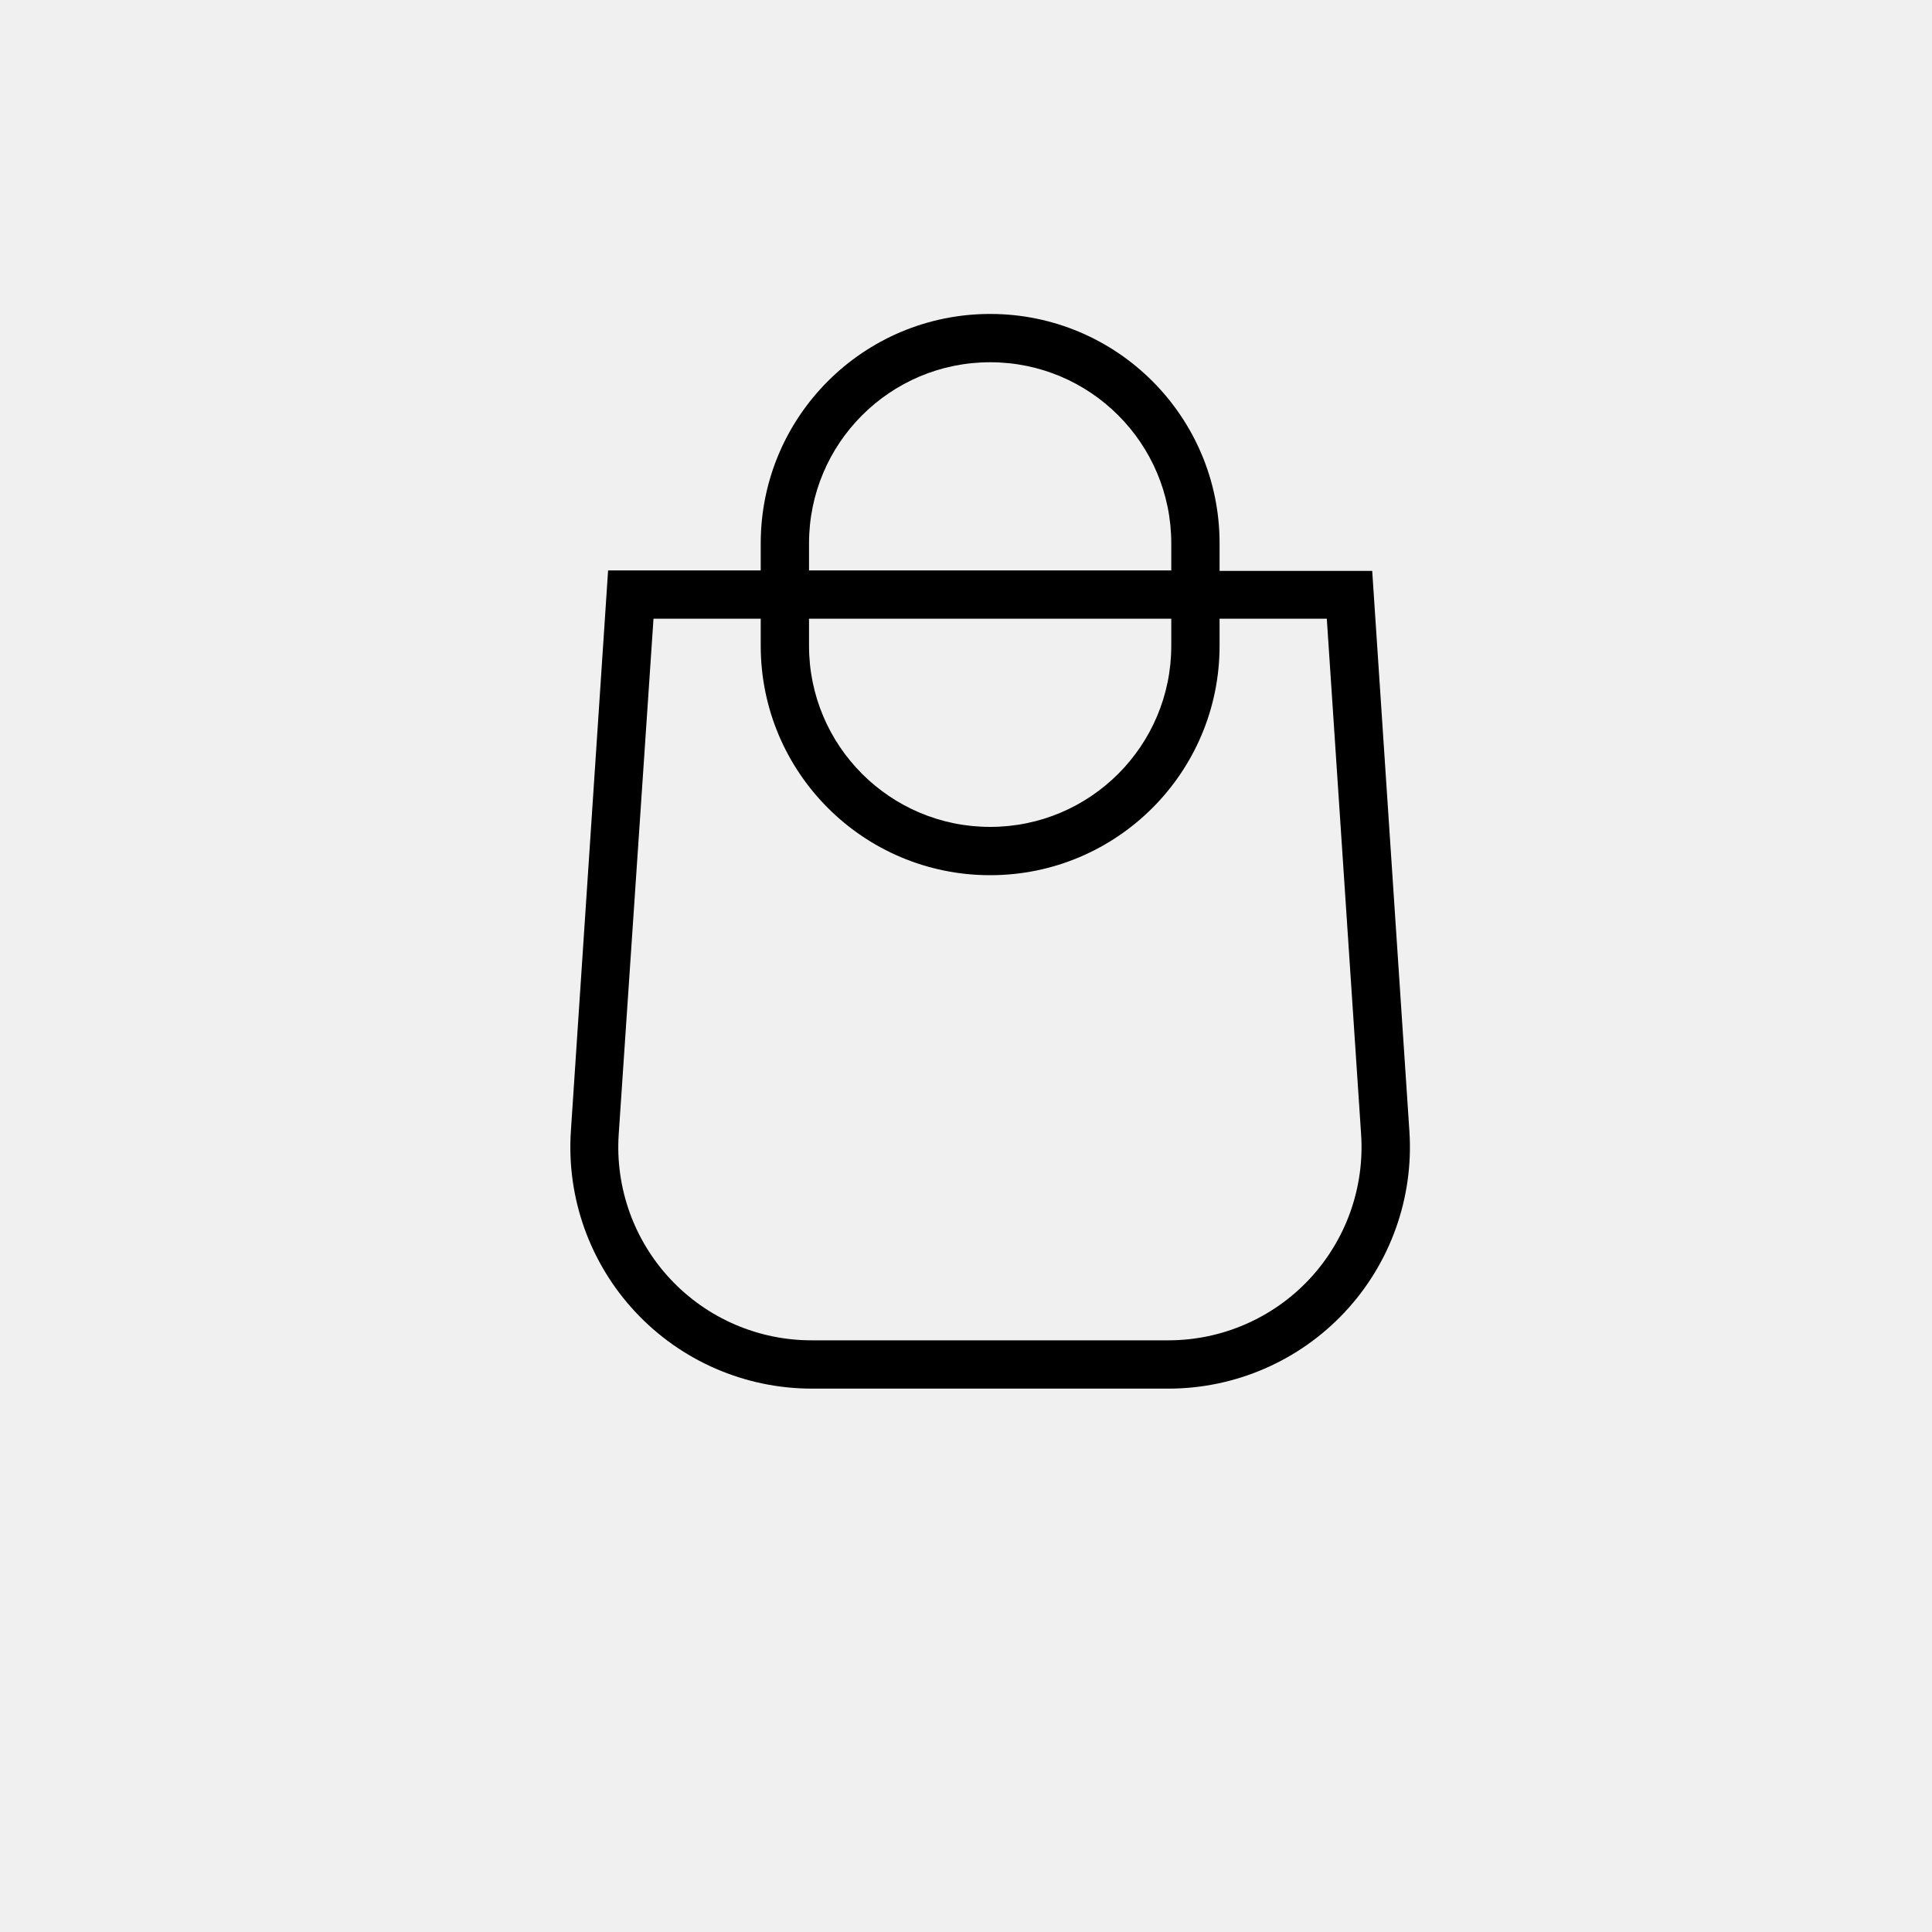
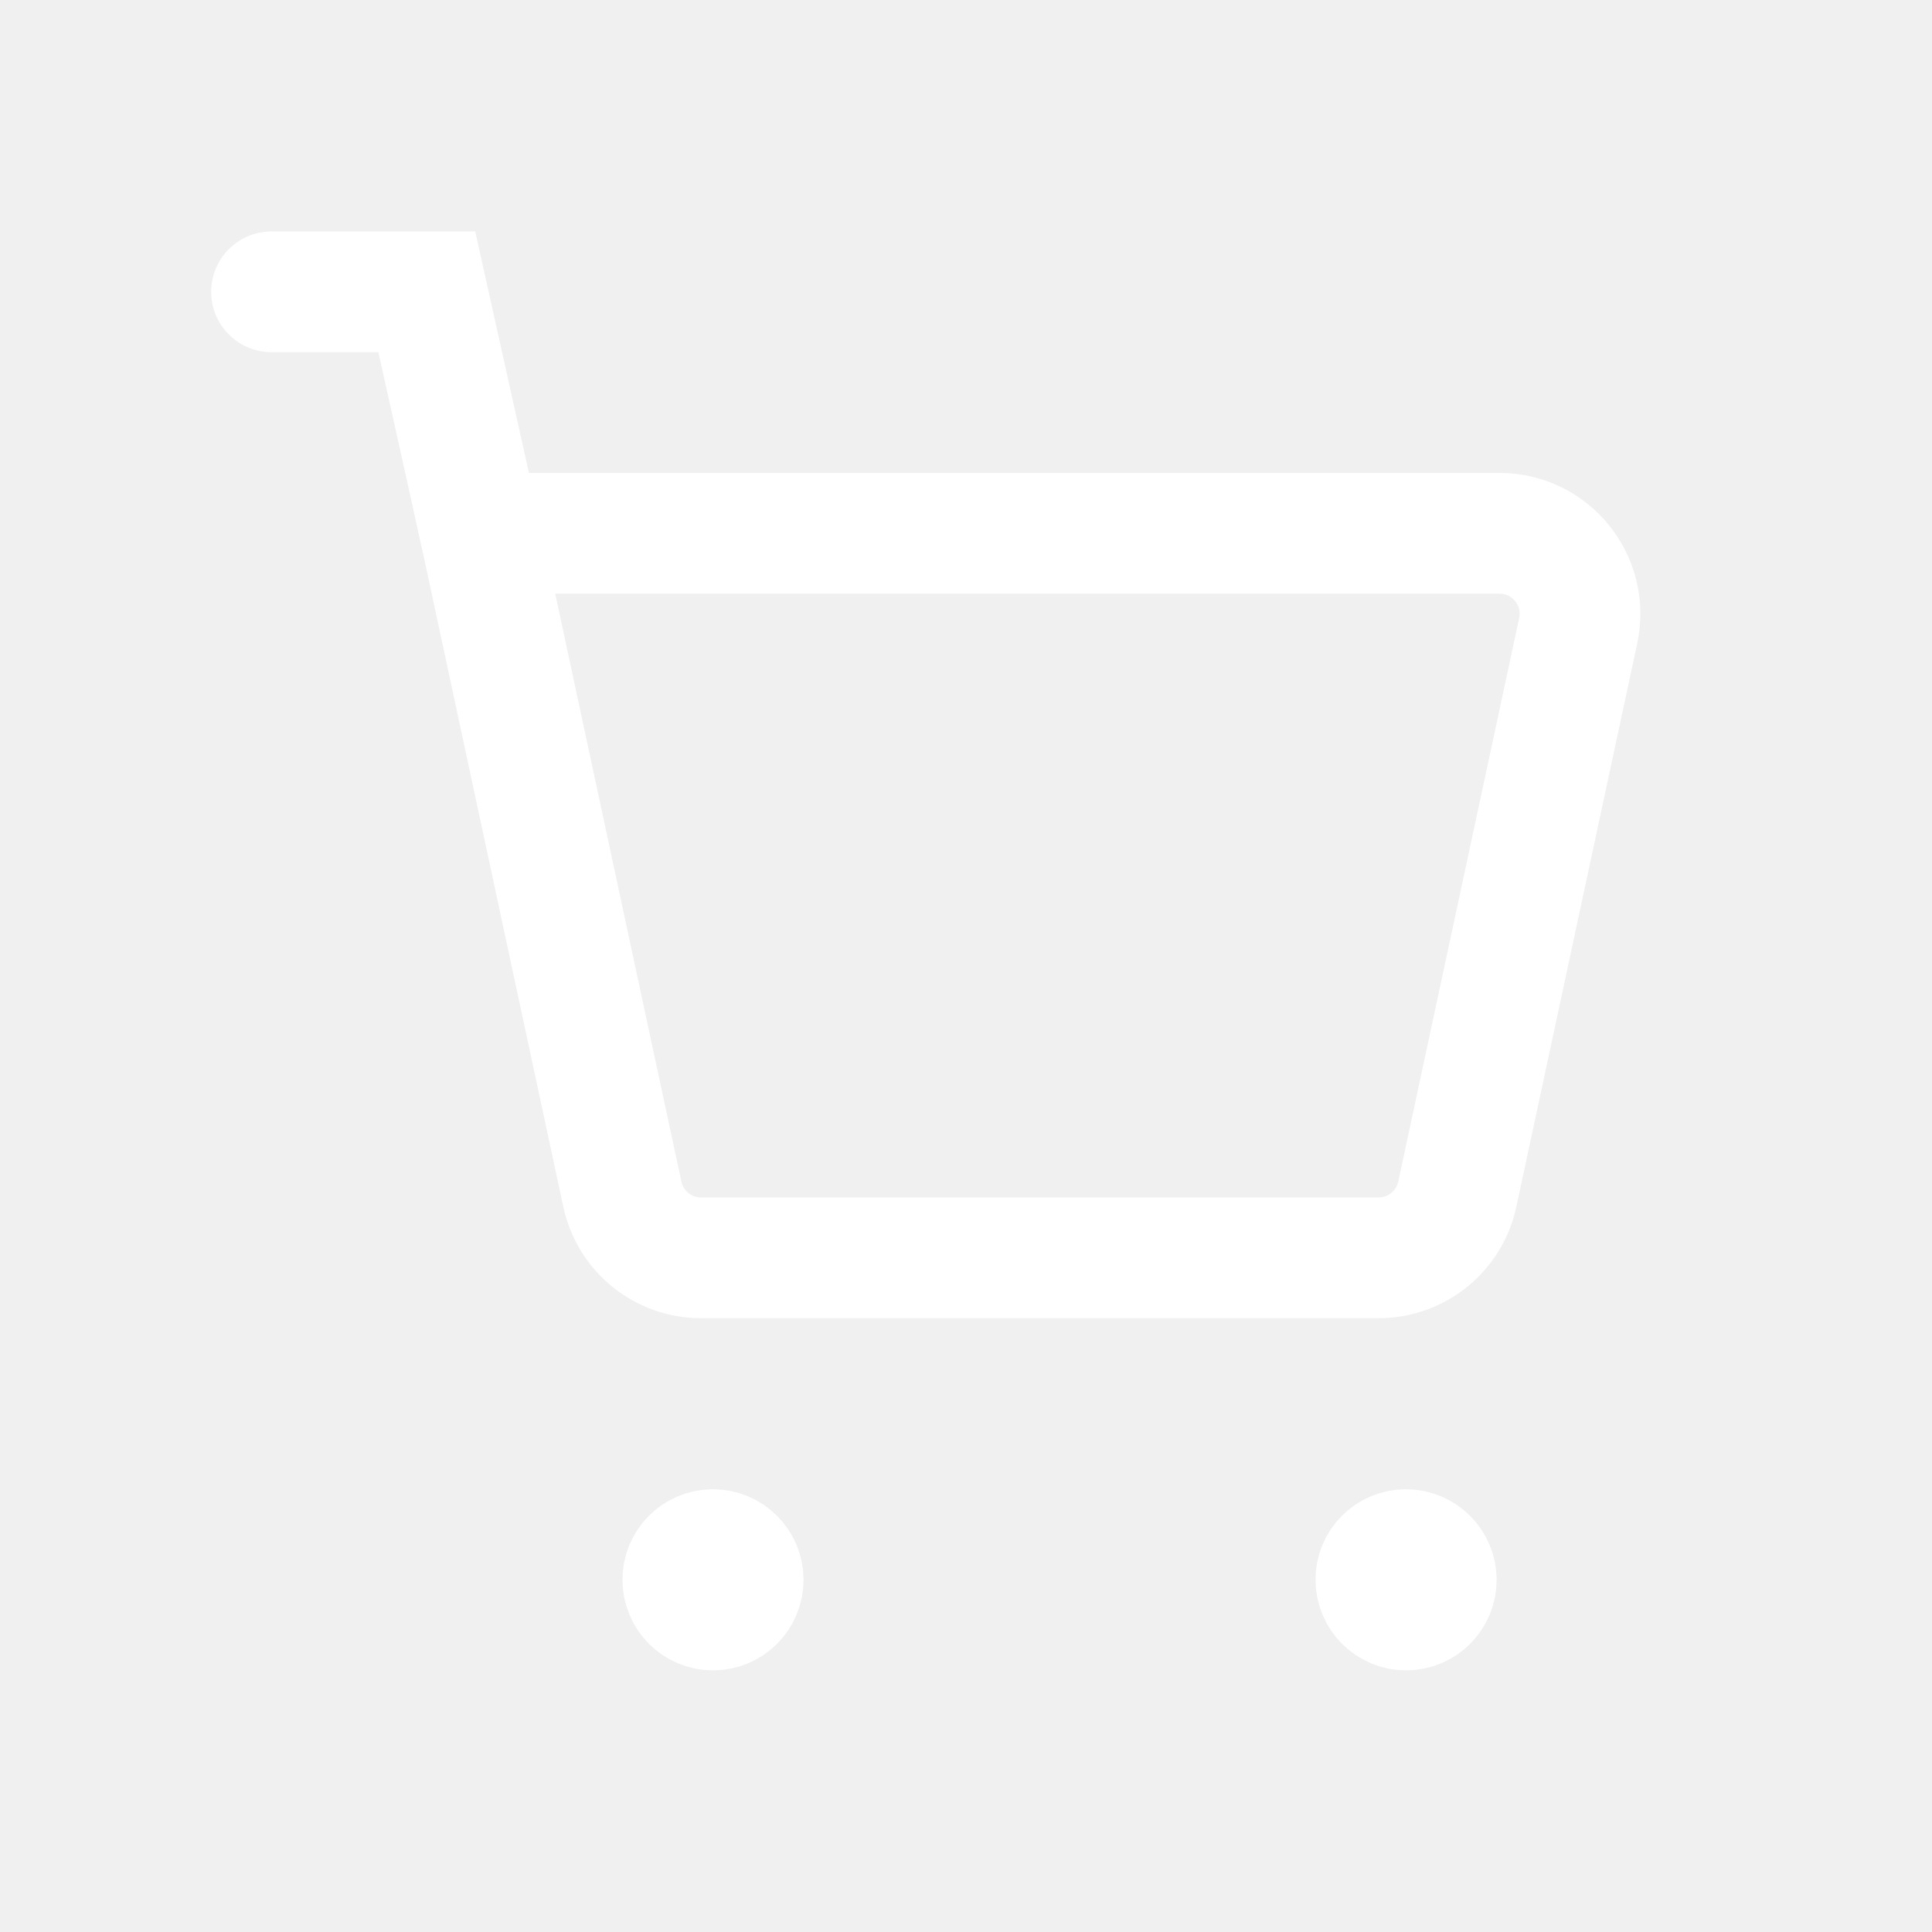
- <svg xmlns="http://www.w3.org/2000/svg" fill="none" class="icon icon-cart" viewBox="0 0 40 40">
-   <path fill="currentColor" fill-rule="evenodd" d="M20.5 6.5a4.75 4.75 0 0 0-4.75 4.75v.56h-3.16l-.77 11.6a5 5 0 0 0 4.99 5.34h7.38a5 5 0 0 0 4.99-5.33l-.77-11.6h-3.16v-.57A4.75 4.75 0 0 0 20.5 6.5m3.75 5.31v-.56a3.75 3.75 0 1 0-7.5 0v.56zm-7.5 1h7.5v.56a3.75 3.75 0 1 1-7.5 0zm-1 0v.56a4.75 4.75 0 1 0 9.5 0v-.56h2.22l.71 10.67a4 4 0 0 1-3.99 4.27h-7.38a4 4 0 0 1-4-4.27l.72-10.67z" />
+ <svg xmlns="http://www.w3.org/2000/svg" class="icon icon-cart" width="24" height="24" viewBox="0 0 24 24" fill="none">
+   <path d="M5.969 6.625L5.302 3.625H3.373" stroke="white" stroke-width="1.5" stroke-linecap="round" />
+   <path fill-rule="evenodd" clip-rule="evenodd" d="M7.731 14.835L5.969 6.625H18.627C19.264 6.625 19.738 7.212 19.605 7.835L18.103 14.835C18.004 15.296 17.597 15.625 17.125 15.625H8.708C8.237 15.625 7.83 15.296 7.731 14.835Z" stroke="white" stroke-width="1.5" stroke-linecap="round" />
+   <path d="M17.465 19.25C17.258 19.25 17.09 19.418 17.092 19.625C17.092 19.832 17.26 20 17.467 20C17.674 20 17.842 19.832 17.842 19.625C17.841 19.418 17.673 19.25 17.465 19.25" stroke="white" stroke-width="1.5" stroke-linecap="round" />
+   <path d="M8.856 19.25C8.649 19.25 8.481 19.418 8.483 19.625C8.482 19.832 8.65 20 8.857 20C9.064 20 9.232 19.832 9.232 19.625C9.232 19.418 9.064 19.25 8.856 19.25" stroke="white" stroke-width="1.5" stroke-linecap="round" />
</svg>
